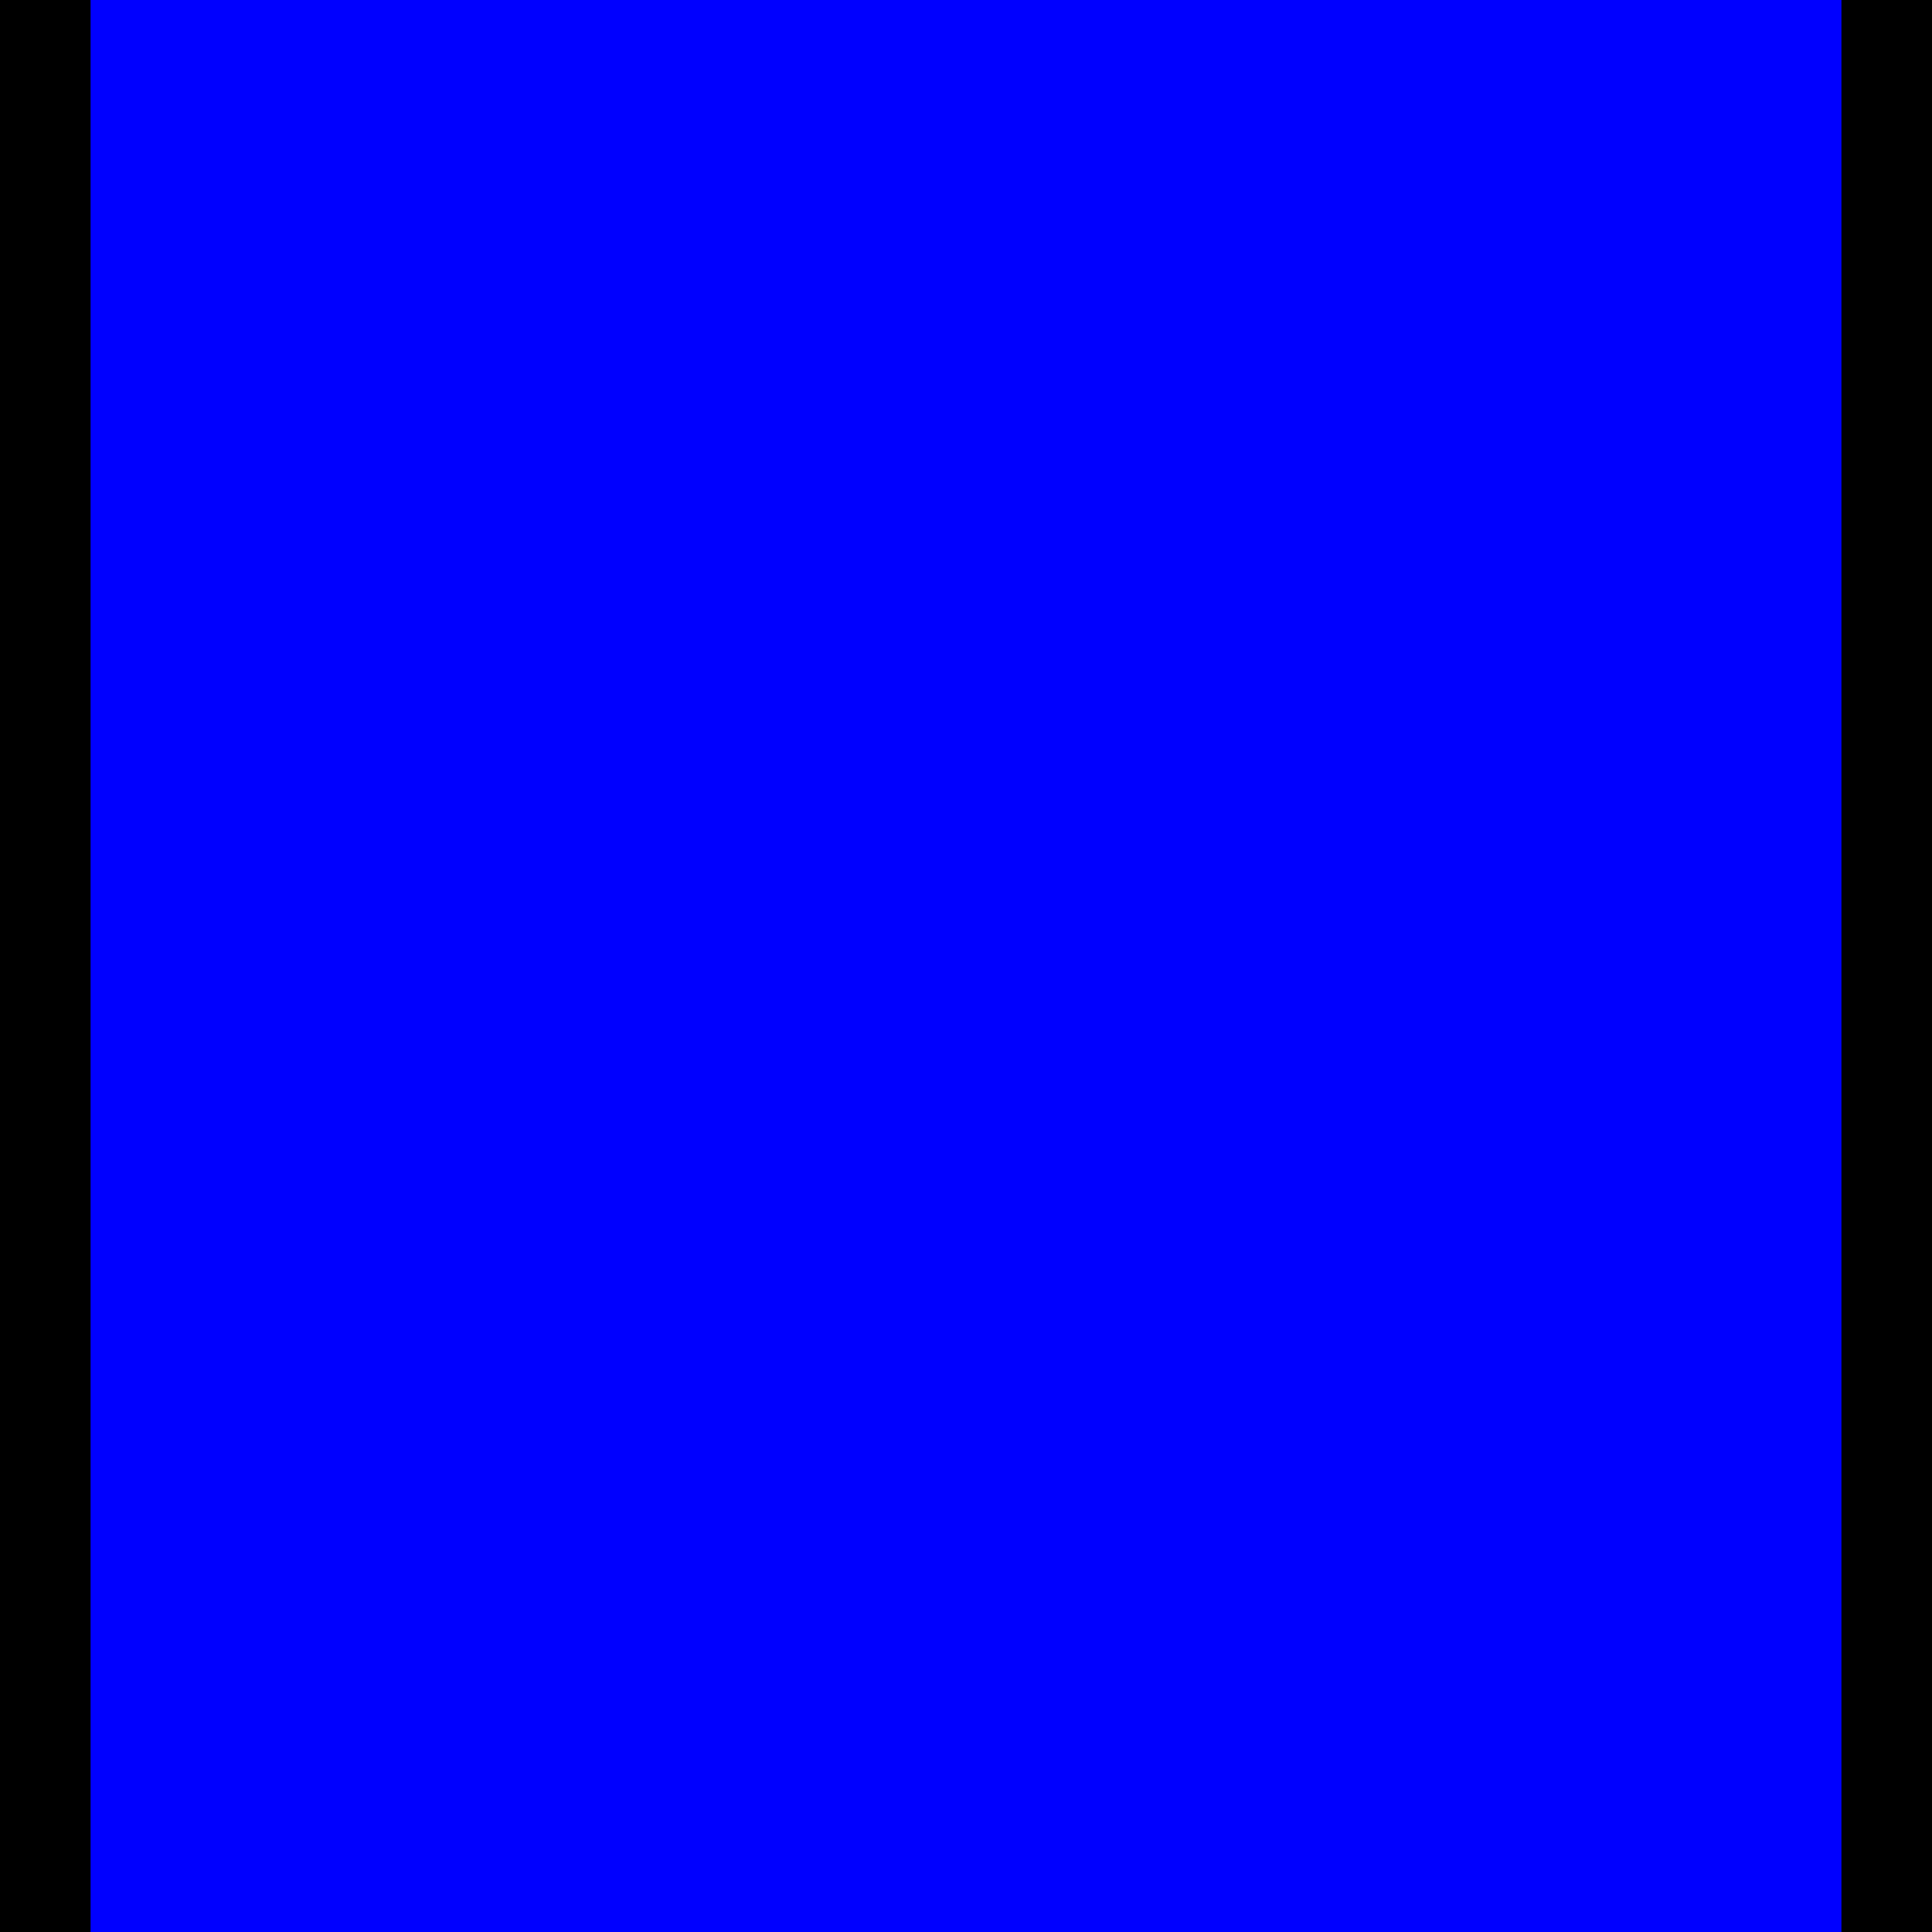
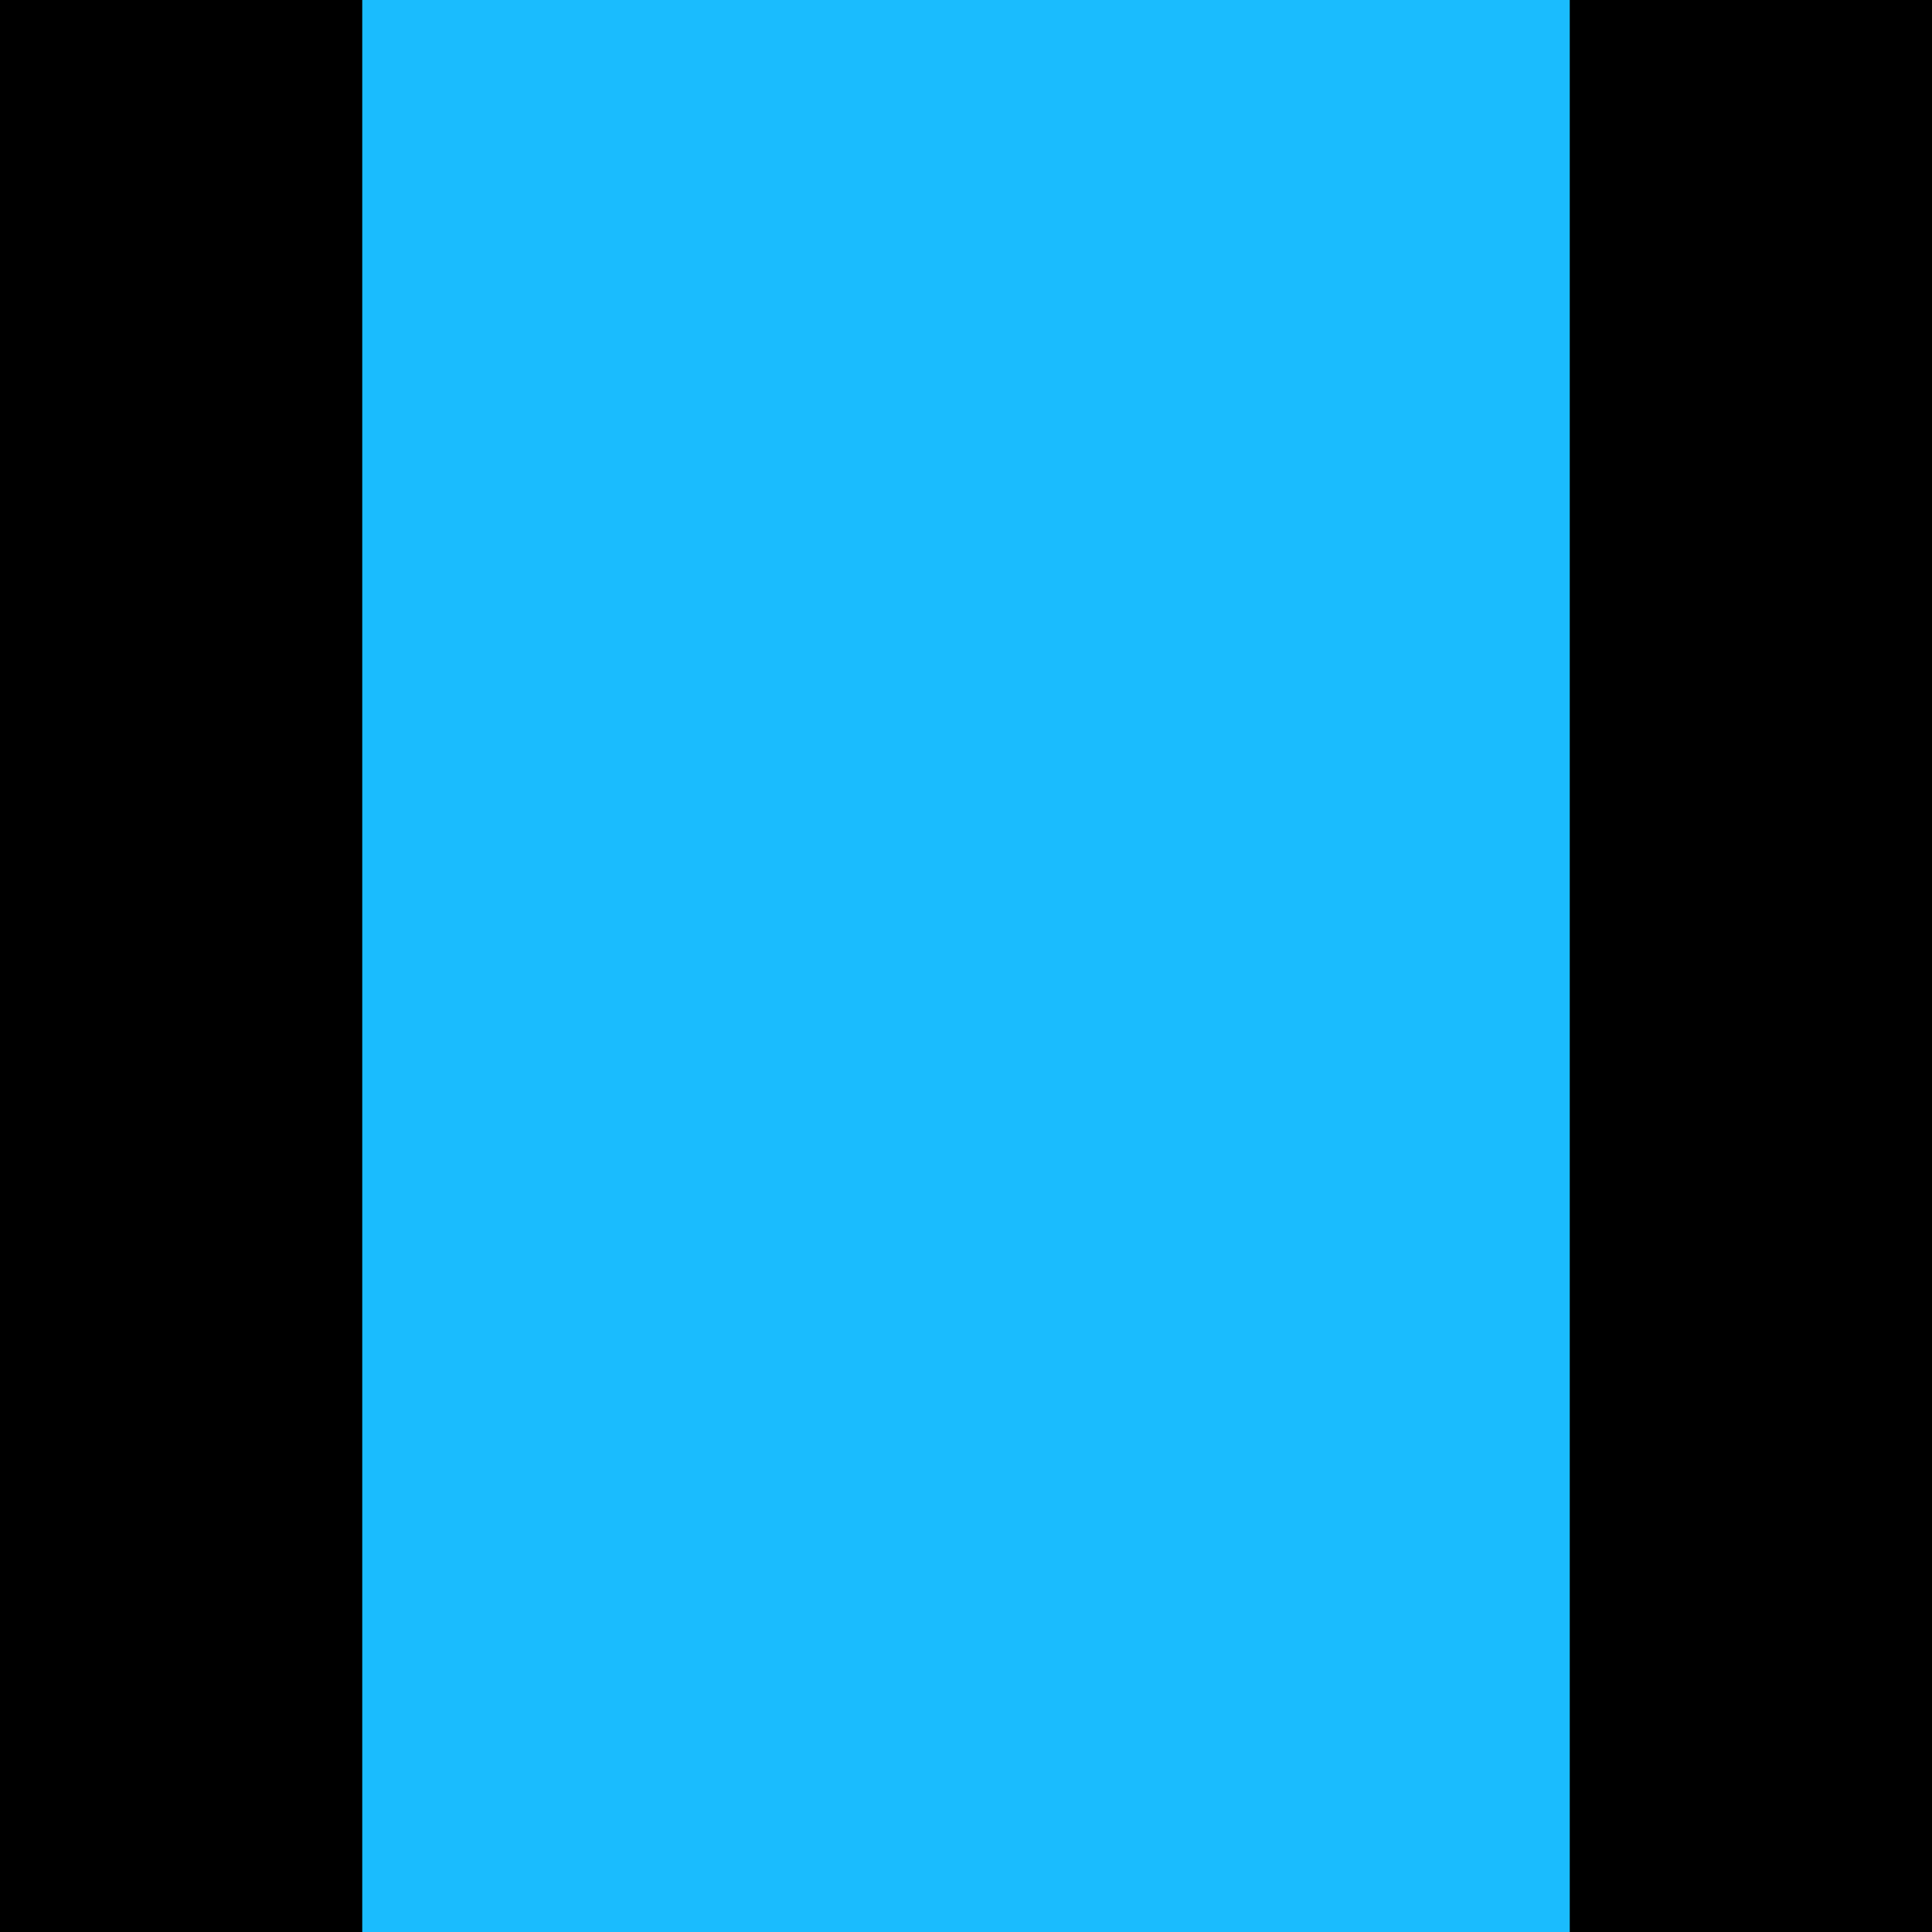
<svg xmlns="http://www.w3.org/2000/svg" viewBox="0 0 64 64">
  <g transform="rotate(90 32 32)">
-     <rect x="0" y="0" width="64" height="64" fill="#0000ff" />
-     <path d="M 0 0 L 64 0 M 0 64 L 64 64" fill="none" stroke="#000000" stroke-width="6" stroke-linecap="butt" />
+     <rect x="0" y="0" width="64" height="64" fill="#1ABCFE" />
+     <path d="M 0 6.0 L 64 6.0 M 0 58.0 L 64 58.0" fill="none" stroke="#000000" stroke-width="12" stroke-linecap="butt" stroke-linejoin="miter" />
  </g>
</svg>
